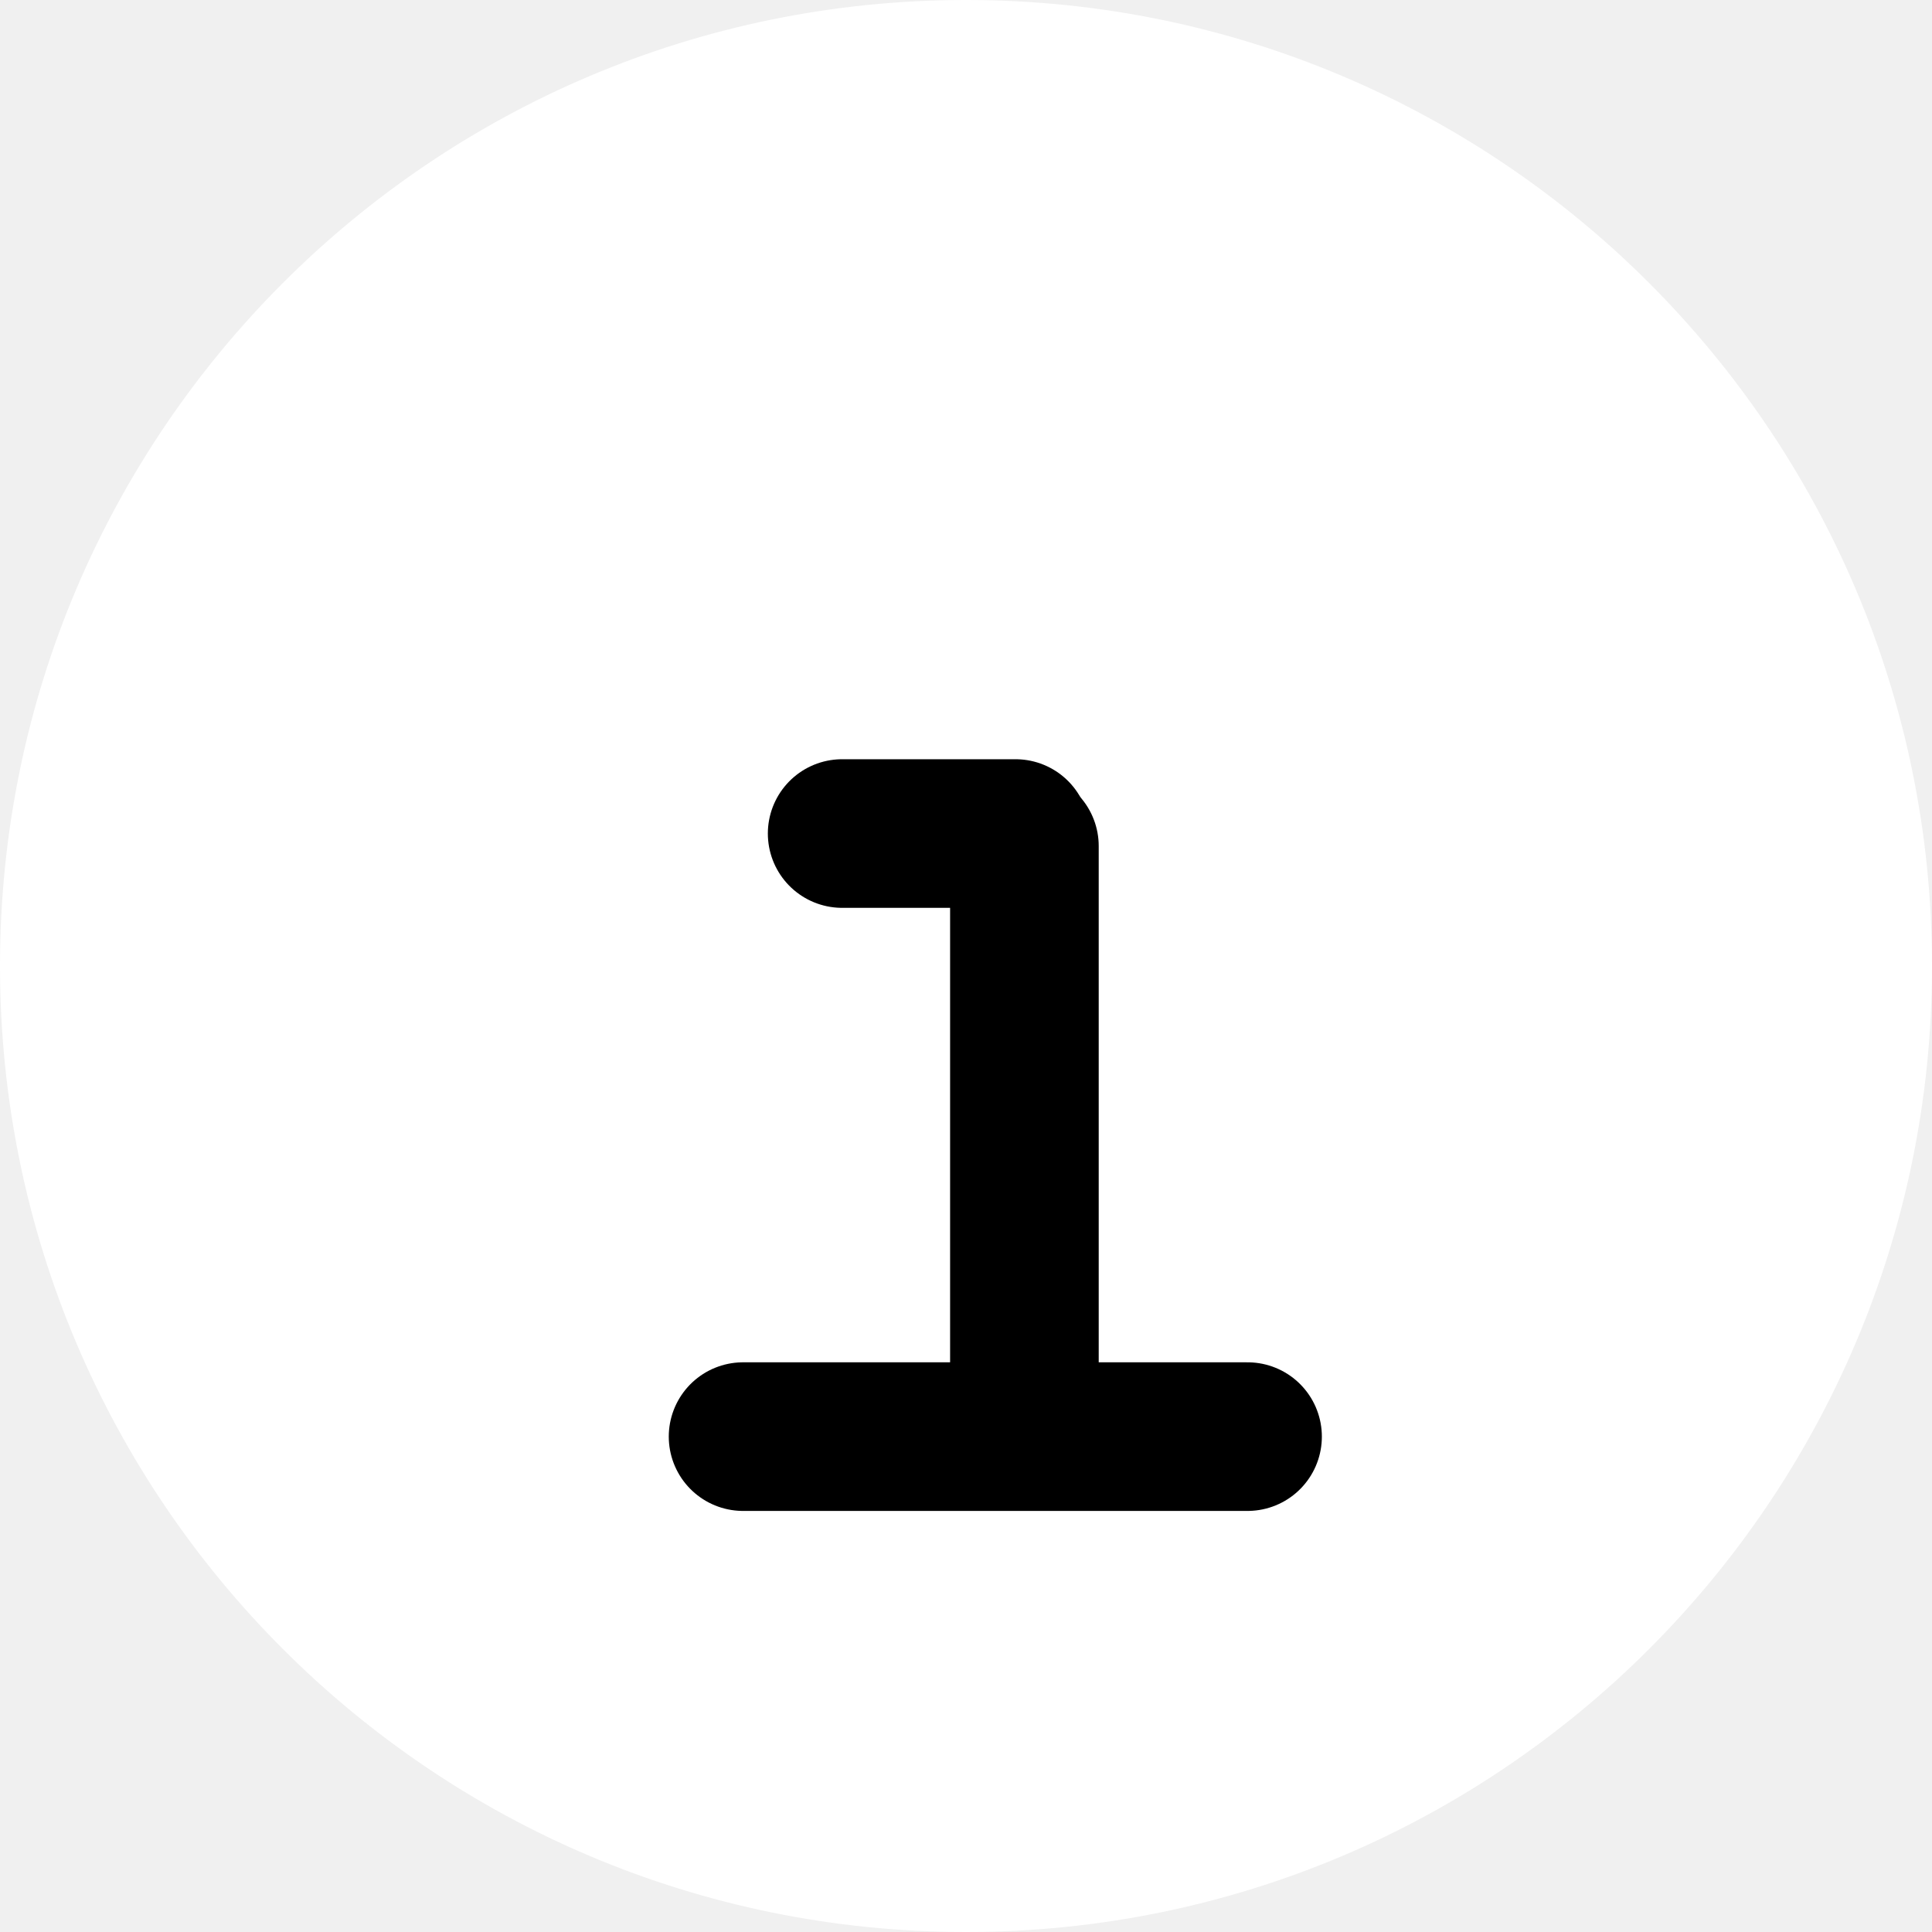
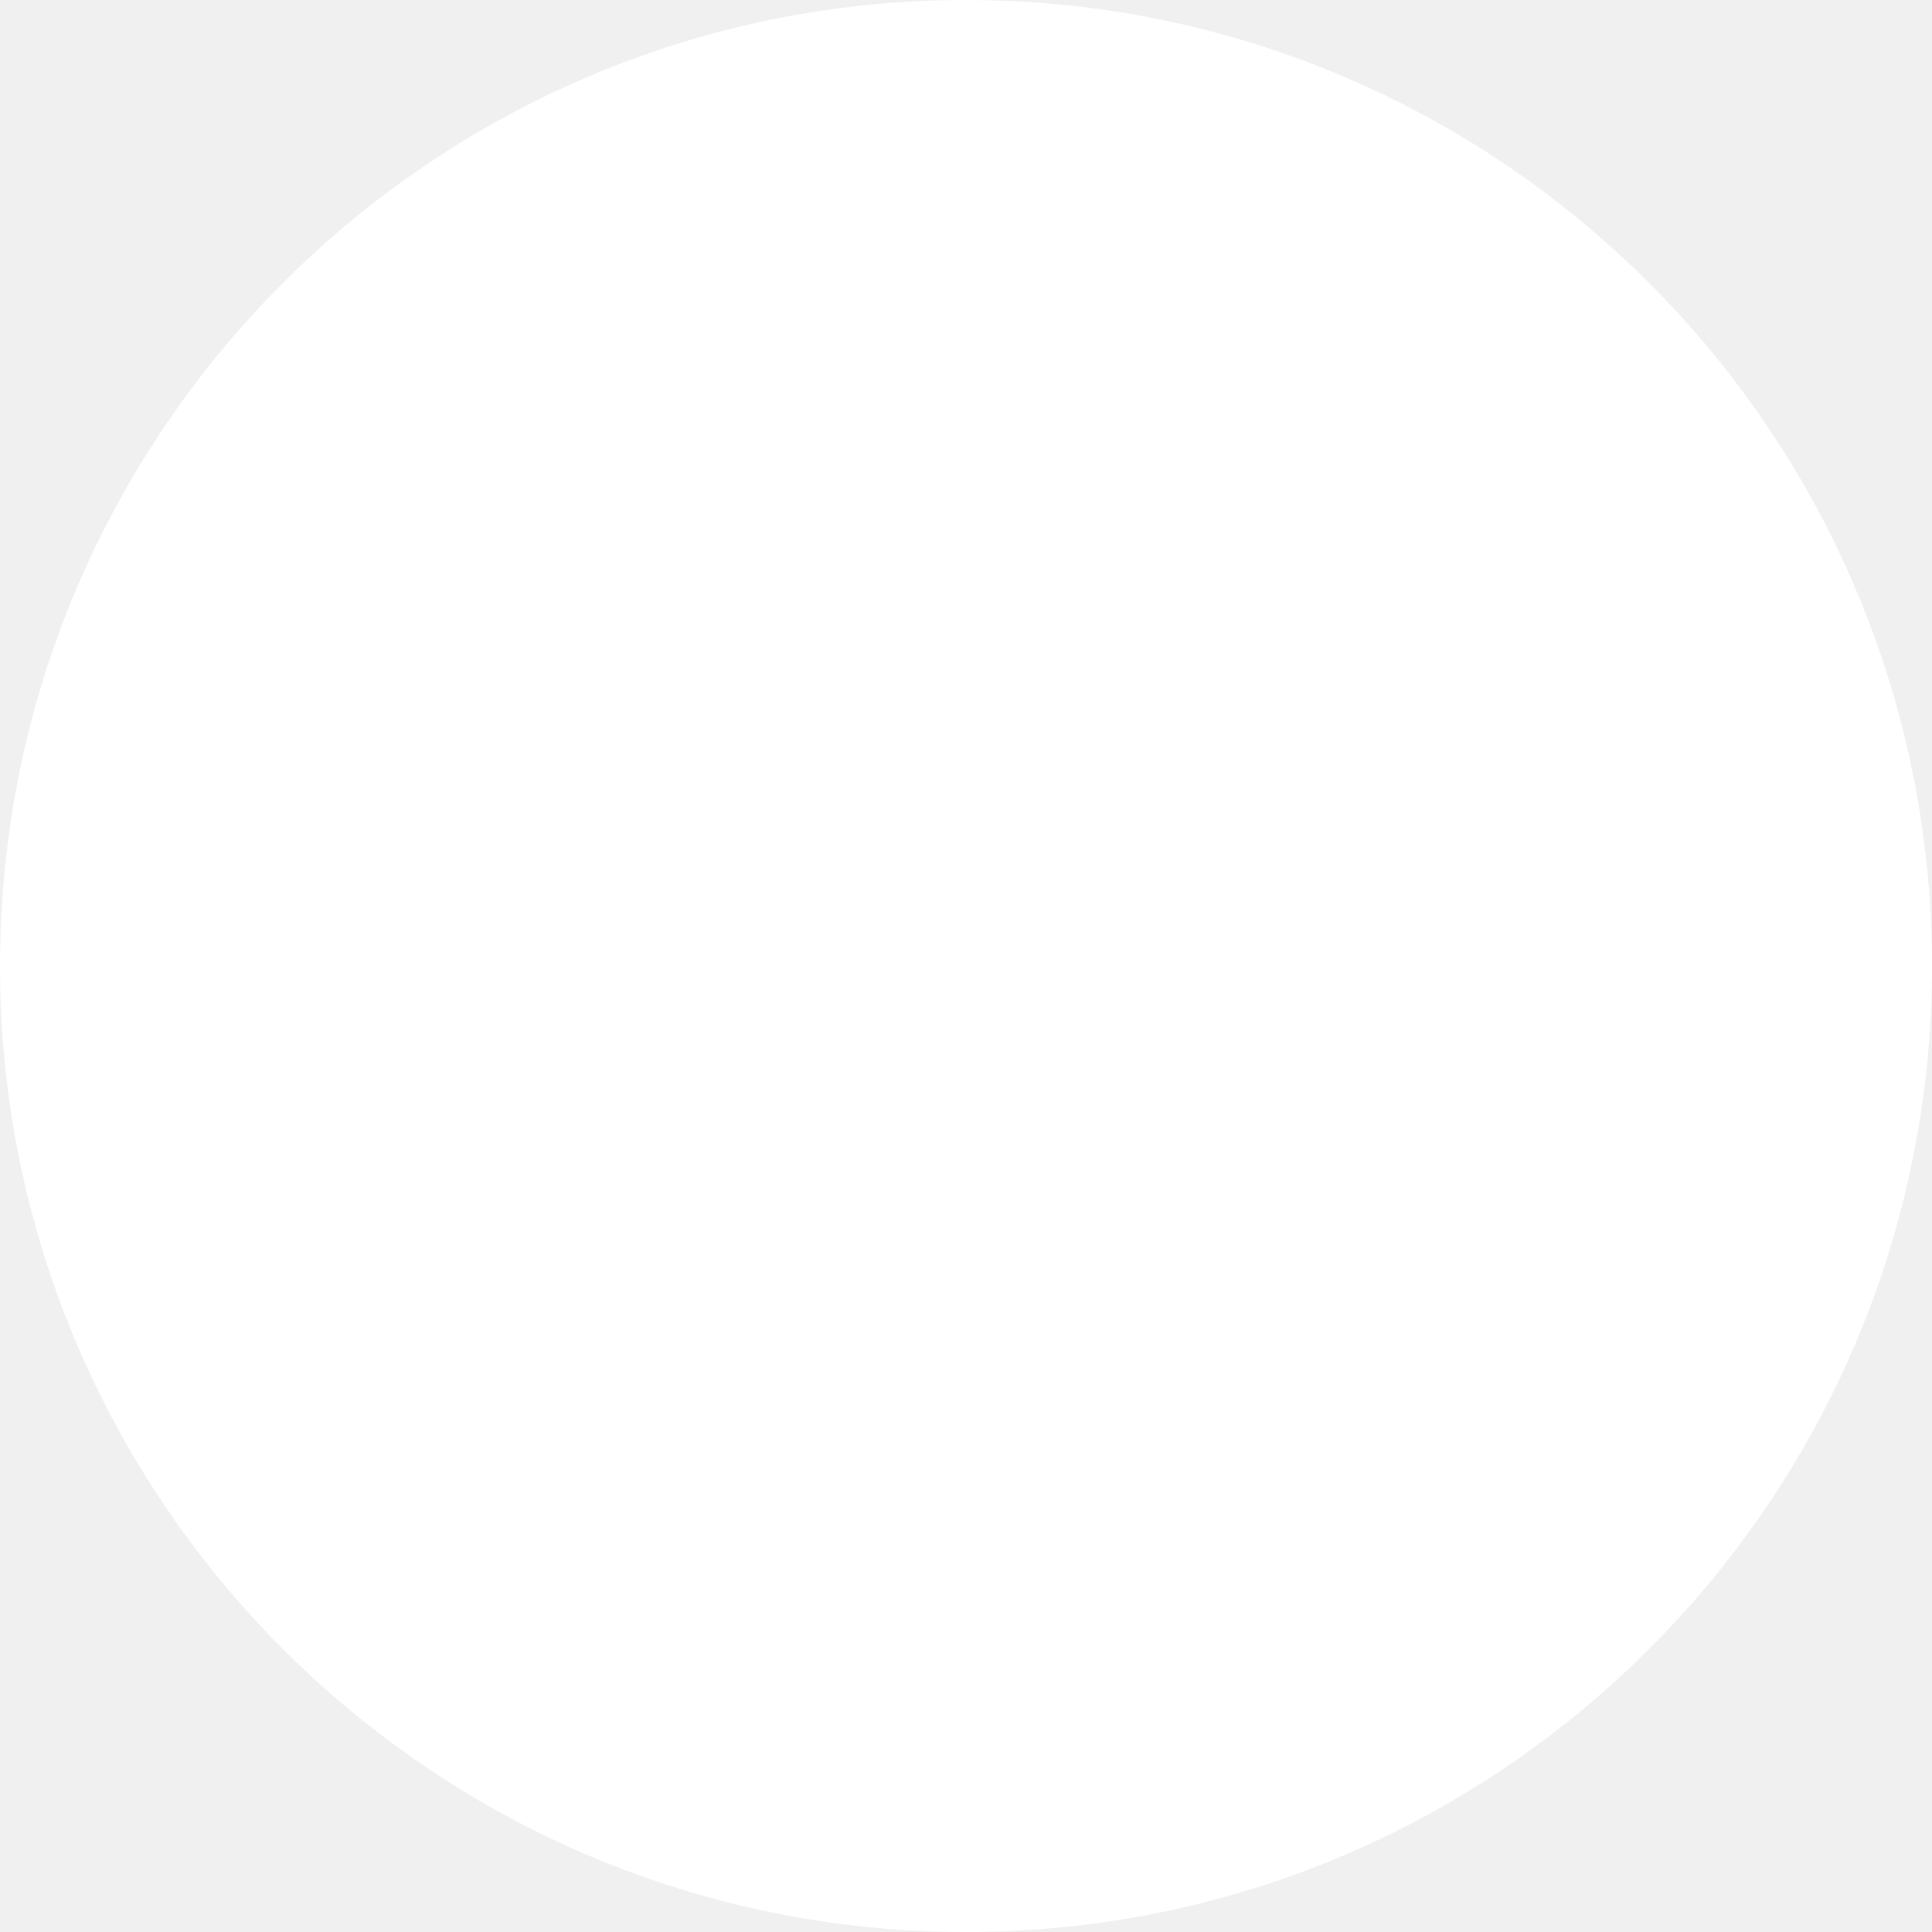
<svg xmlns="http://www.w3.org/2000/svg" width="78" height="78" viewBox="0 0 78 78" fill="none">
  <circle cx="39" cy="39" r="39" fill="white" />
-   <path d="M41.358 34.159V56.297" stroke="black" stroke-width="6" stroke-linecap="round" />
-   <path d="M34 33.652L41 33.652" stroke="black" stroke-width="6" stroke-linecap="round" />
-   <path d="M30 58H50.367" stroke="black" stroke-width="6" stroke-linecap="round" />
+   <path d="M41.358 34.159V56.297" stroke-width="6" stroke-linecap="round" />
+   <path d="M34 33.652L41 33.652" stroke-width="6" stroke-linecap="round" />
+   <path d="M30 58H50.367" stroke-width="6" stroke-linecap="round" />
  <circle cx="40" cy="21" r="5" />
</svg>
